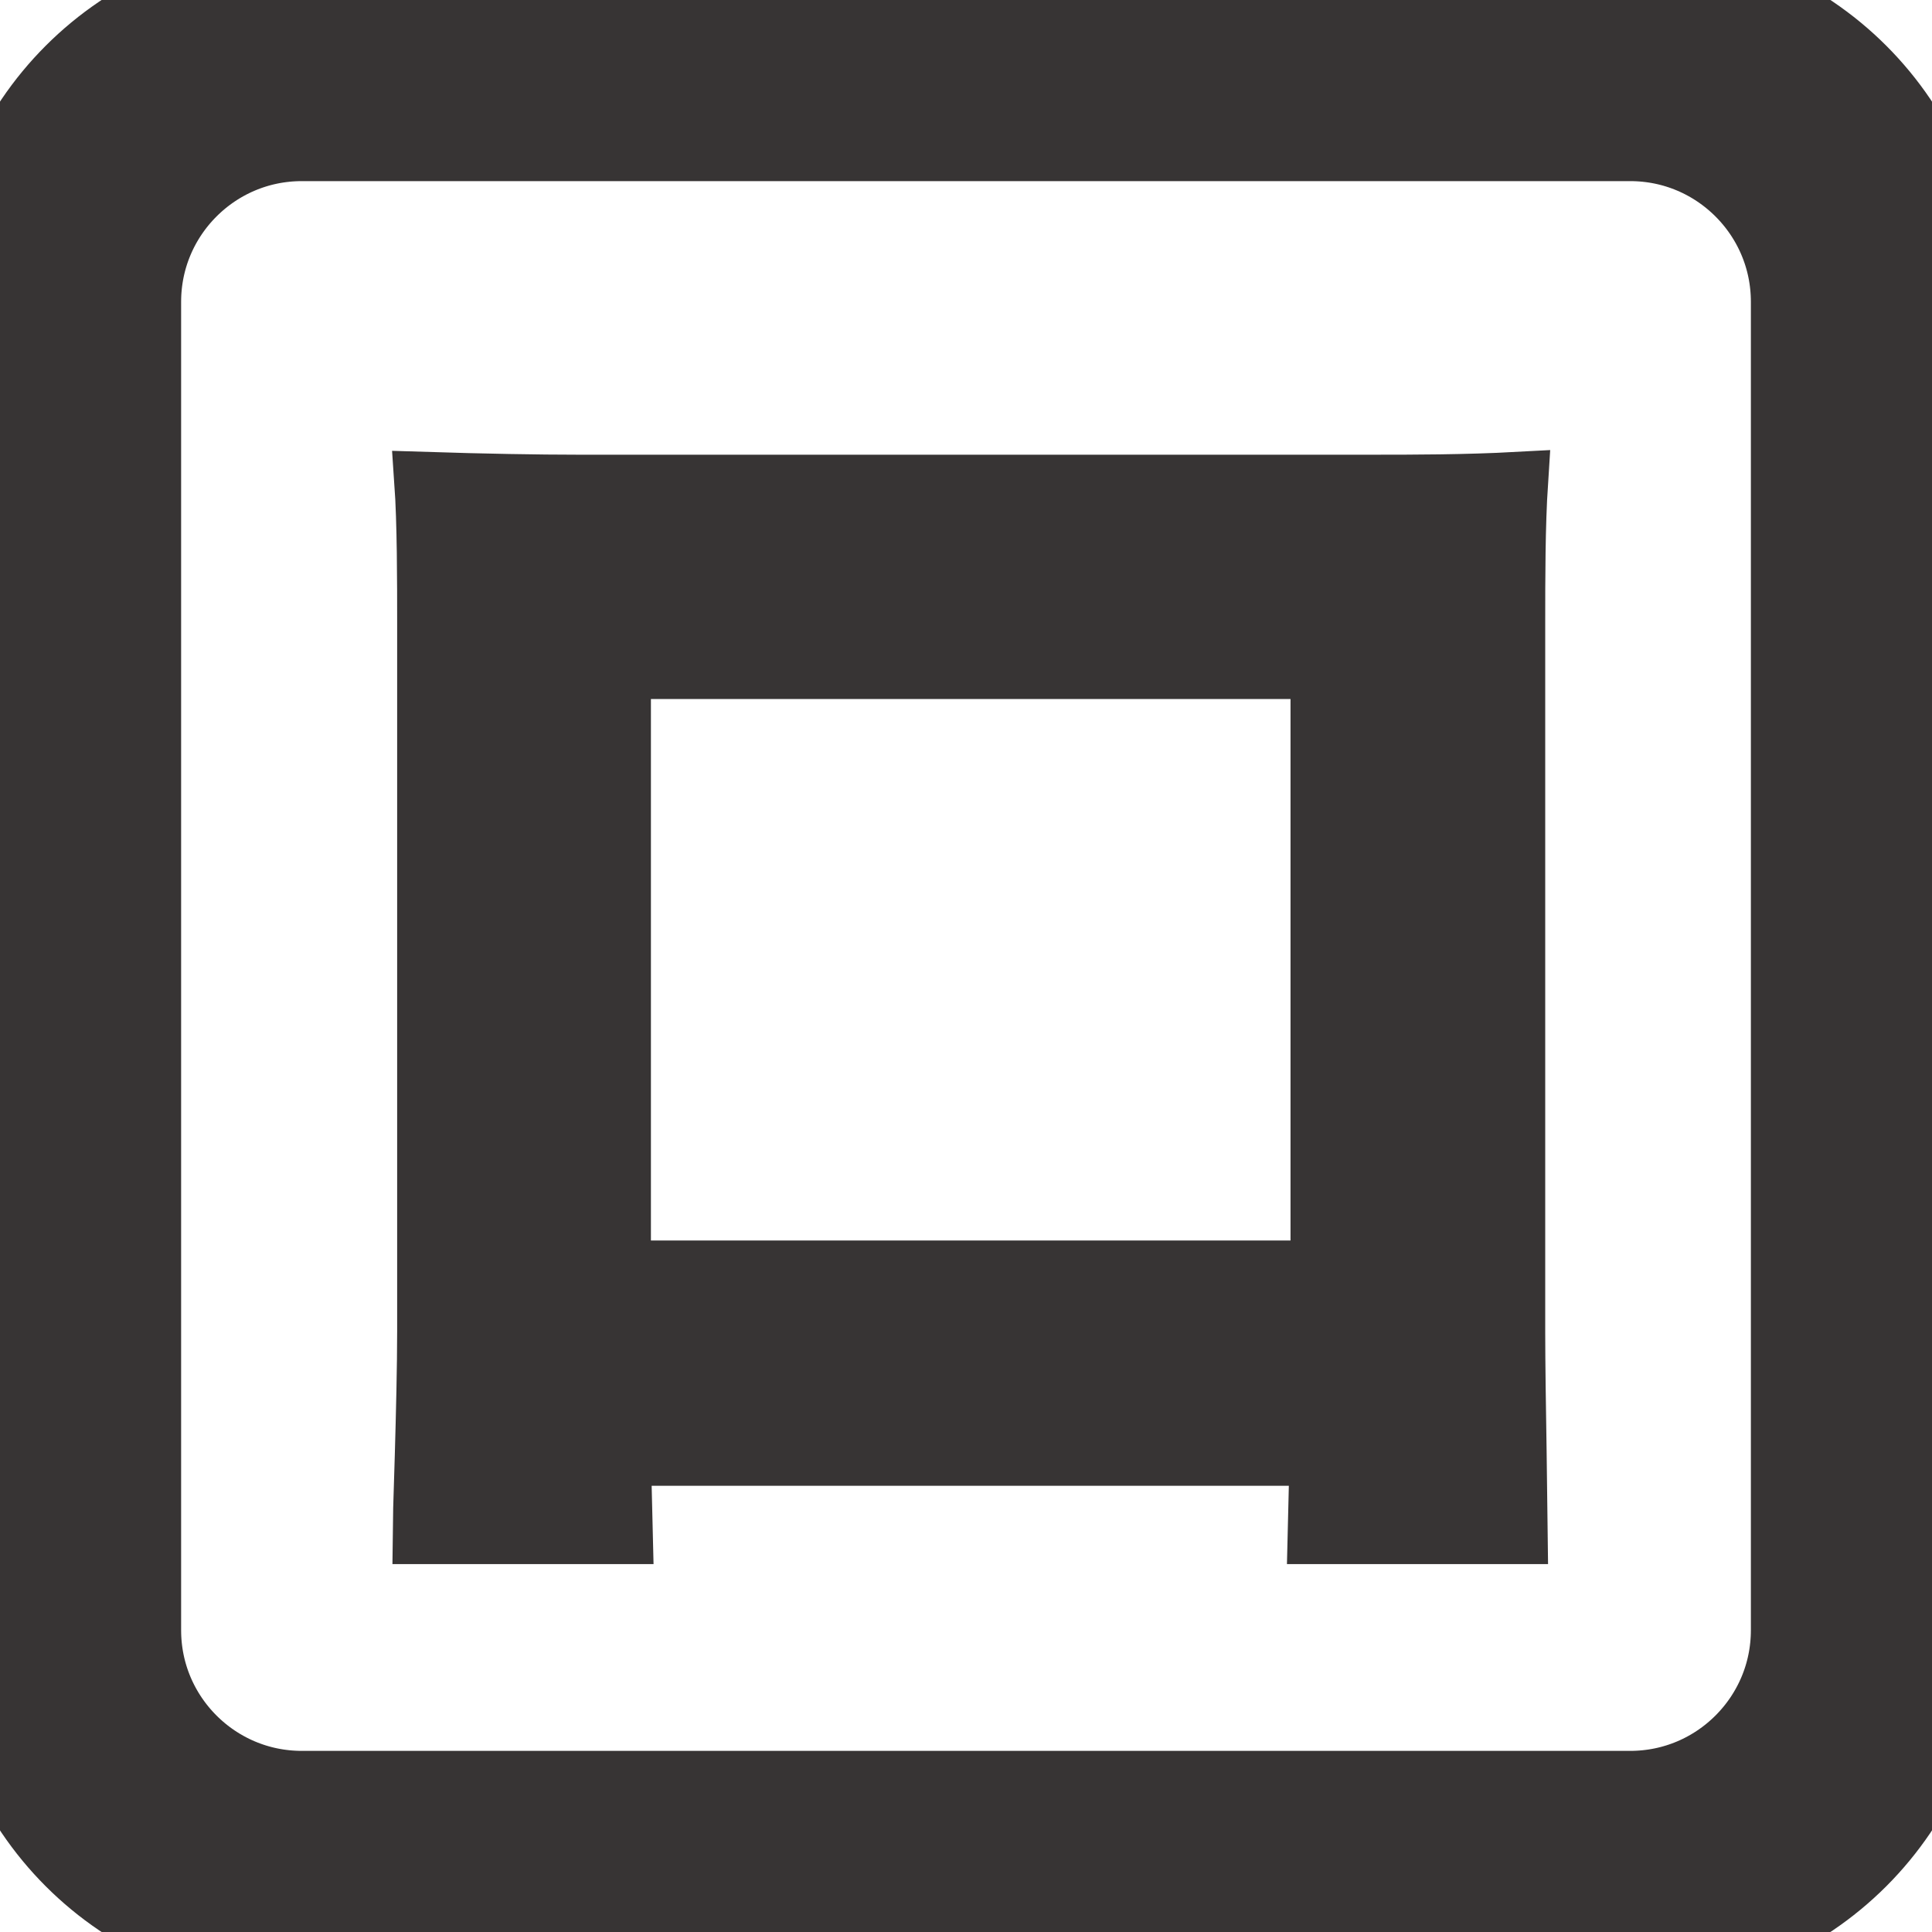
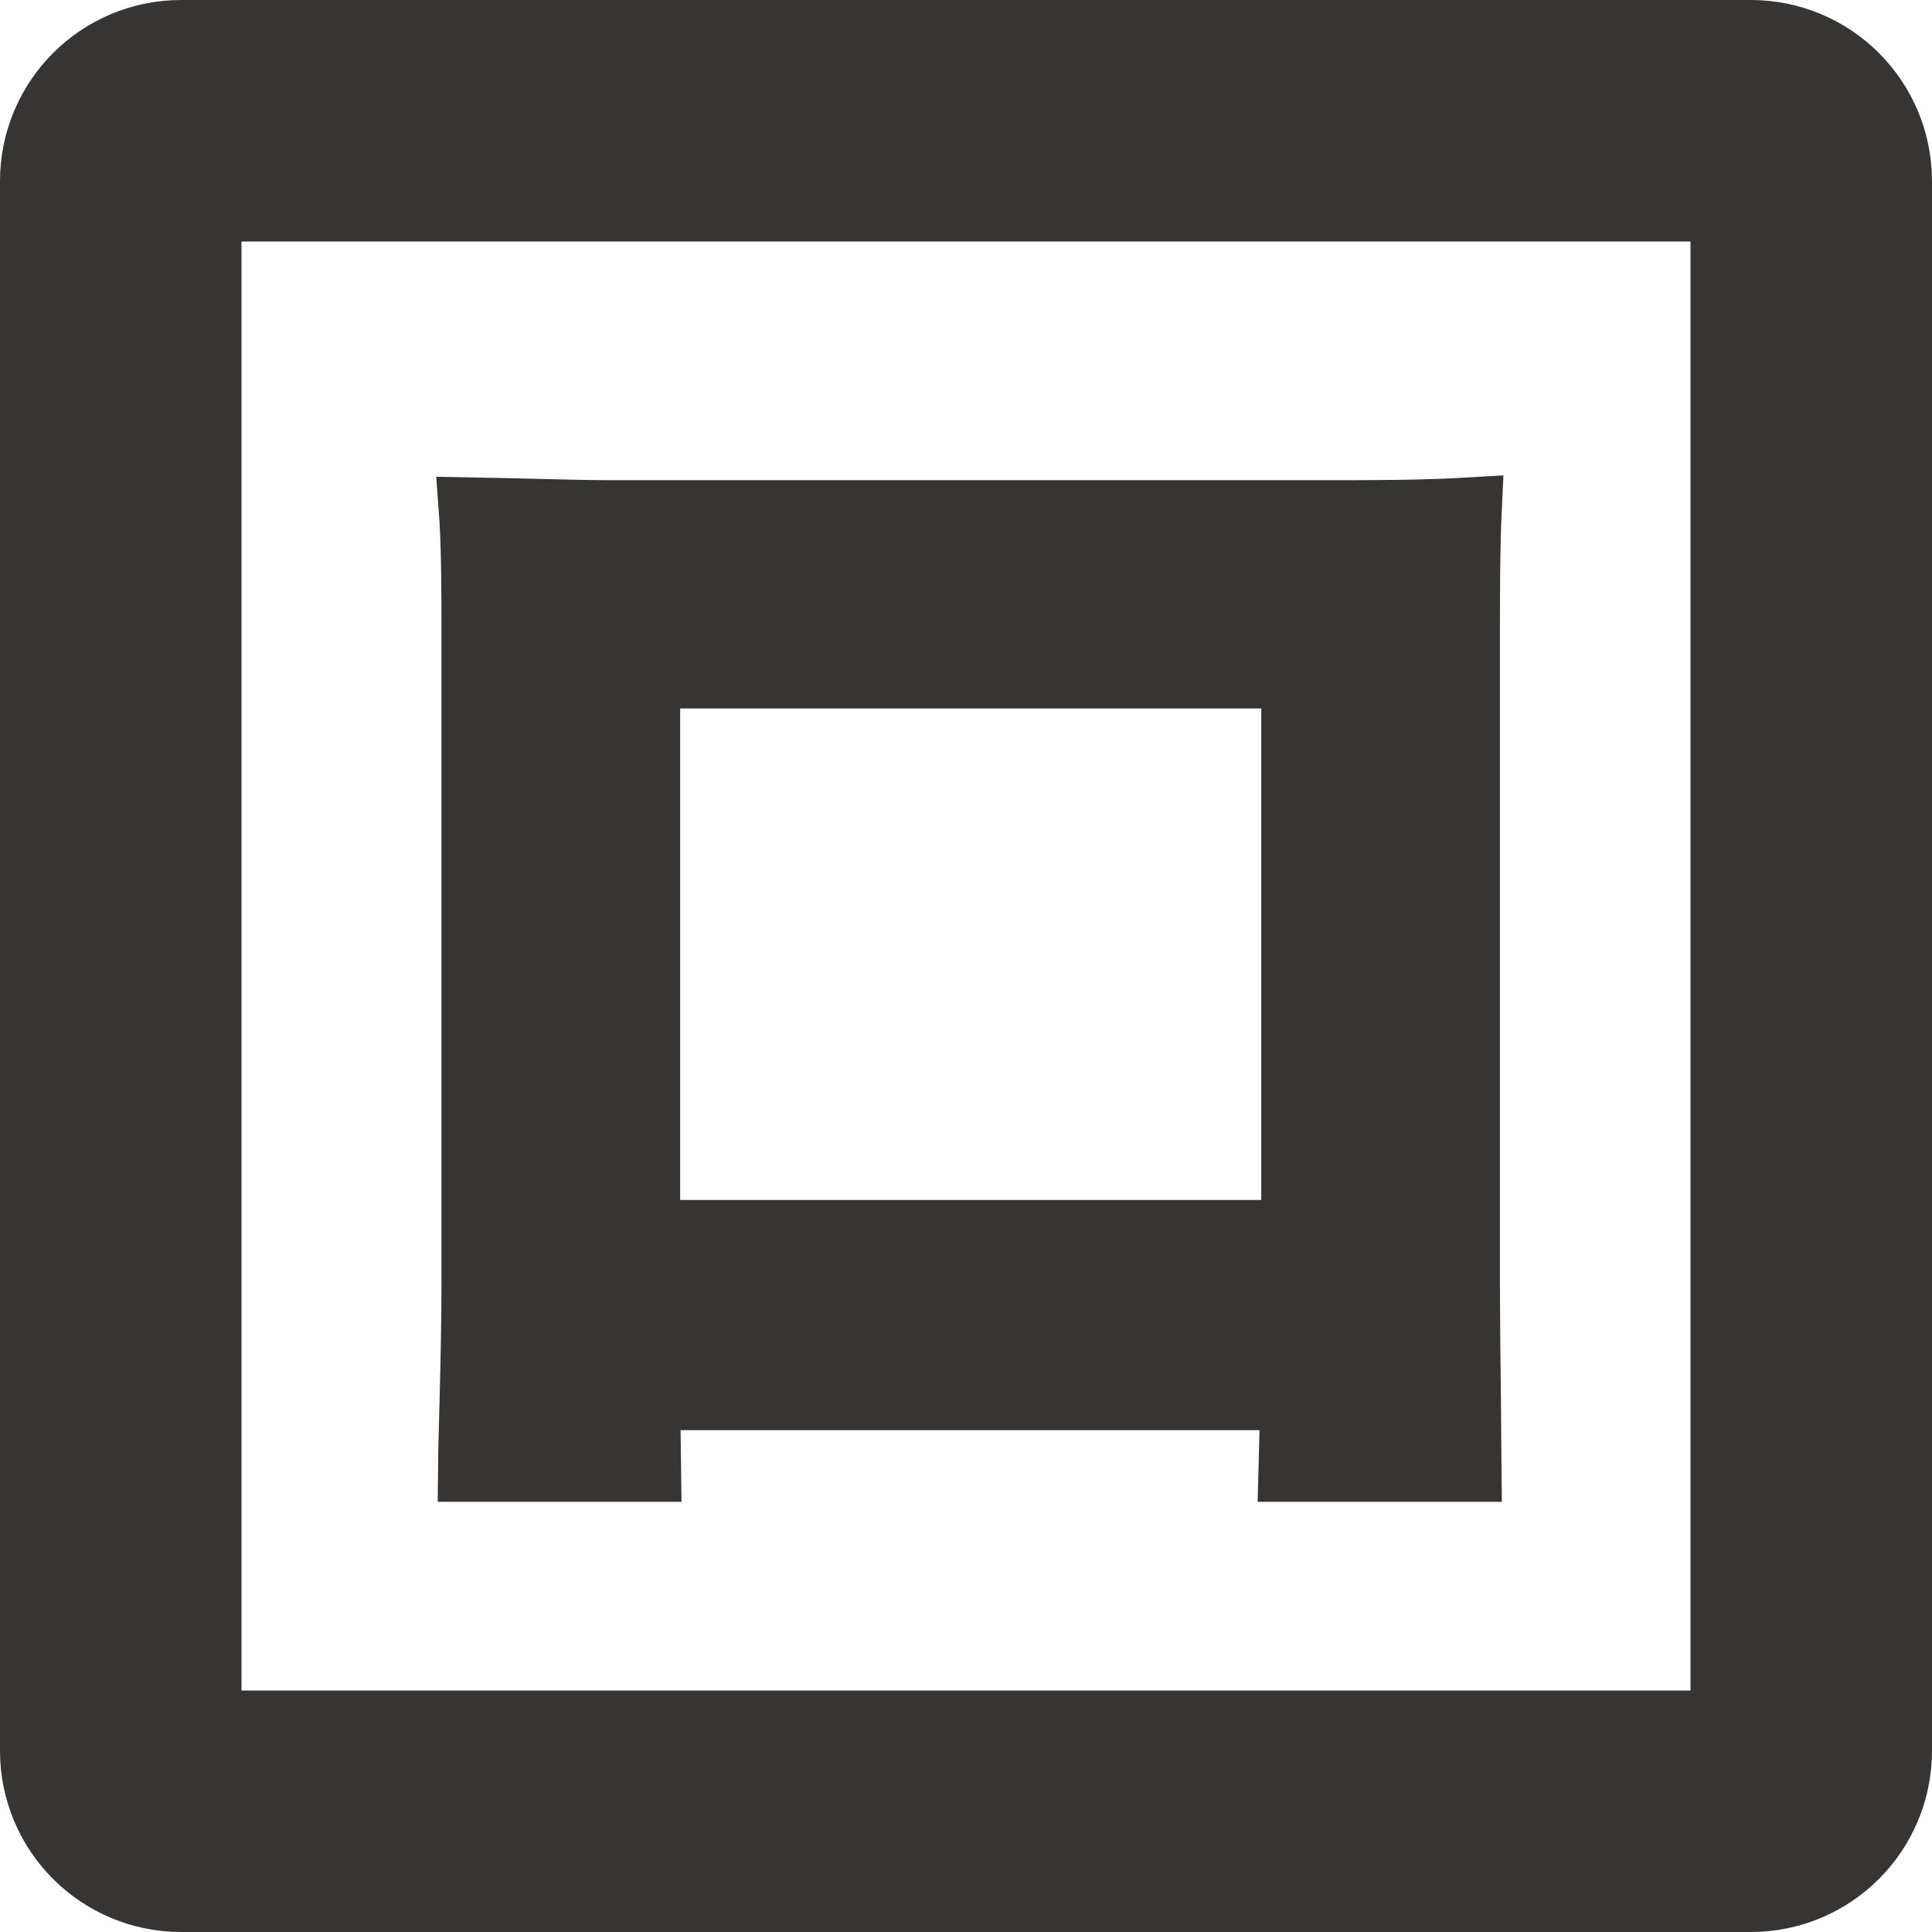
<svg xmlns="http://www.w3.org/2000/svg" viewBox="0 0 32 32">
-   <rect x="1" y="1" width="30" height="30" rx="4" ry="4" fill="none" stroke="#373434" stroke-width="4" />
-   <text x="16" y="25" font-family="'Noto Sans JP', sans-serif" font-size="24" font-weight="900" fill="#373434" stroke="#373434" stroke-width="1" text-anchor="middle">ロ</text>
+   <rect x="2" y="2" width="28" height="28" rx="1" ry="1" fill="none" stroke="#373434" stroke-width="4" />
+   <text x="16" y="24" font-family="'Noto Sans JP', sans-serif" font-size="22" font-weight="900" fill="#373434" stroke="#373434" stroke-width="1" text-anchor="middle">ロ</text>
</svg>
